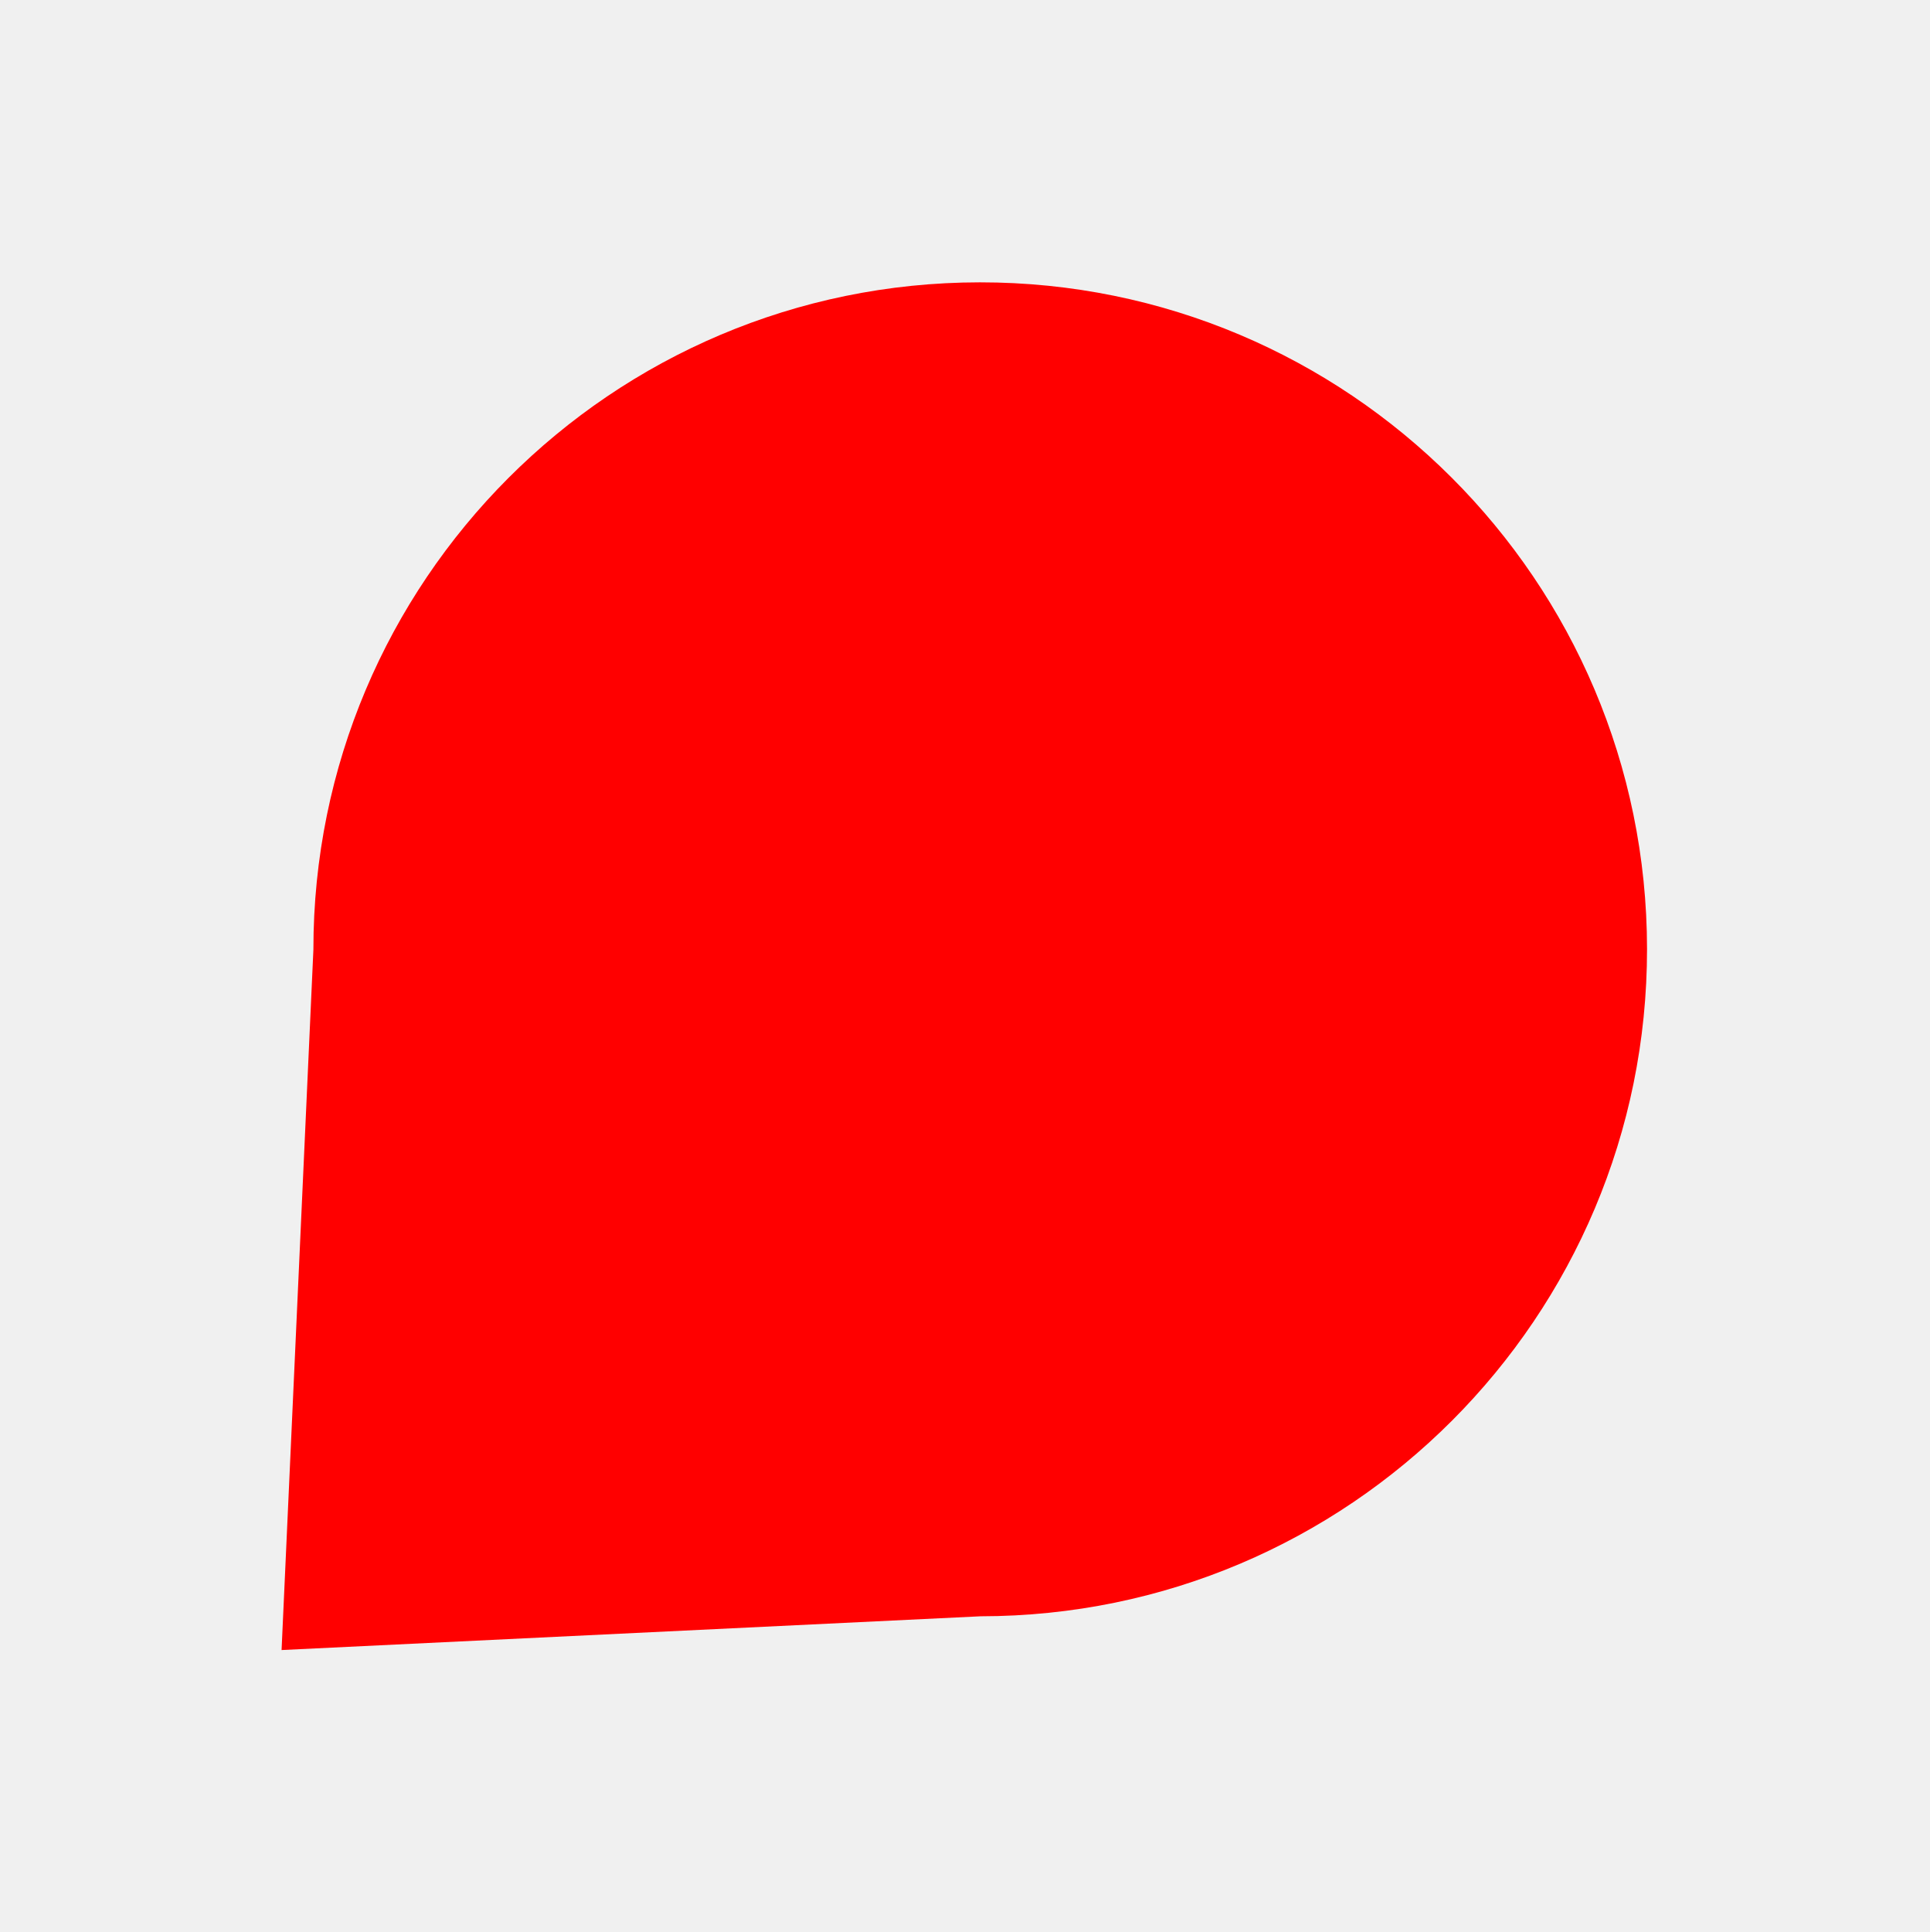
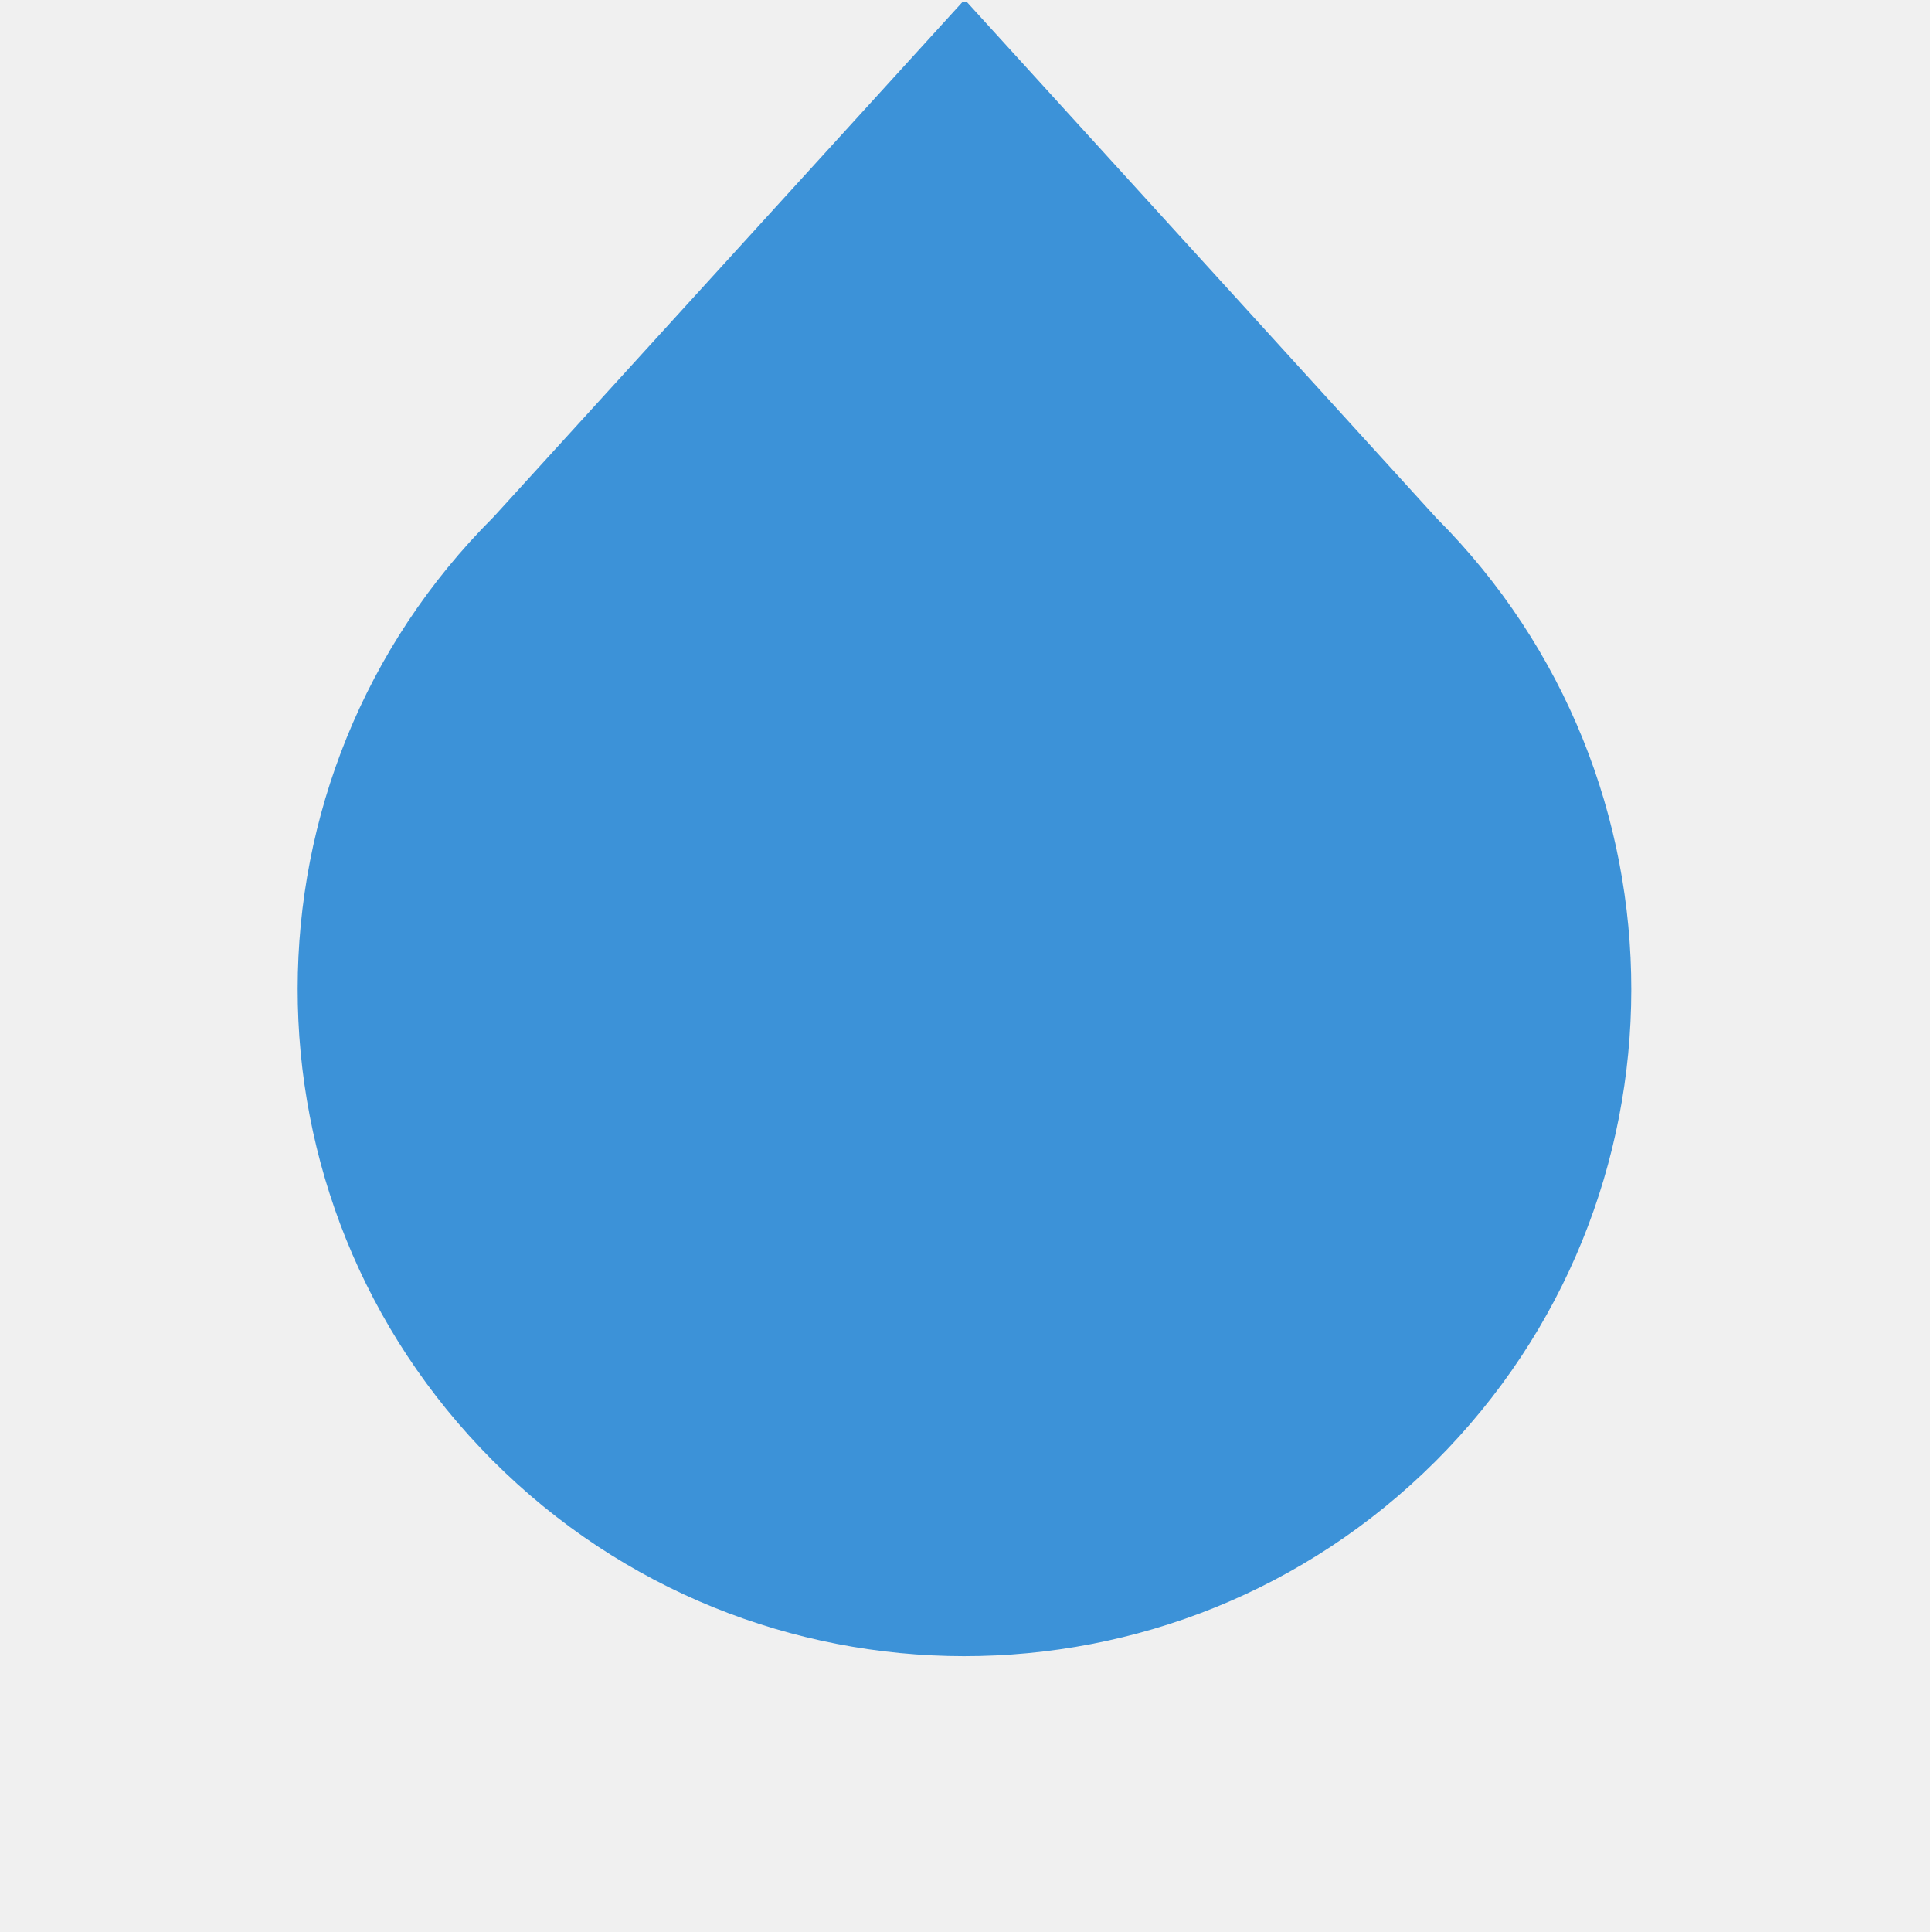
- <svg xmlns="http://www.w3.org/2000/svg" width="868" height="869" viewBox="0 0 868 869">
-   <path fill="red" d="M441.17 726.995C606.856 726.899 741.092 592.506 740.996 426.821C740.899 261.135 606.507 126.899 440.821 126.995C275.136 127.092 140.899 261.484 140.996 427.17L126.679 742.178L441.17 726.995Z" />
-   <path fill="transparent" d="M601.815 263.172C597.023 239.21 581.686 229.625 558.682 220.039C536.003 210.59 481.658 199.285 441.554 198.967C401.45 199.284 347.105 210.59 324.426 220.039C301.422 229.624 286.086 239.209 281.294 263.172L264.042 396.013V579.057H293.754V607.763C293.754 642.763 344.971 642.763 344.971 607.763V579.057H439.528H439.827H538.135V607.763C538.135 642.763 589.352 642.763 589.352 607.763V579.057H619.065V396.013L601.815 263.172ZM368.518 232.499H439.829H514.59C528.968 232.499 528.968 254.066 514.59 254.066H439.653H368.517C354.141 254.066 354.141 232.499 368.518 232.499ZM319.384 521.675C305.816 521.675 294.816 510.673 294.816 497.105C294.816 483.538 305.816 472.535 319.384 472.535C332.952 472.535 343.952 483.538 343.952 497.105C343.954 510.673 332.952 521.675 319.384 521.675ZM439.829 410.013H309.507C296.748 410.013 294.076 400.846 295.33 391.611L308.758 295.262C310.602 283.555 314.571 275.839 329.758 275.839H439.654H553.35C568.538 275.839 572.505 283.555 574.349 295.262L587.778 391.611C589.03 400.845 586.358 410.013 573.599 410.013H439.829ZM563.724 521.675C550.156 521.675 539.156 510.673 539.156 497.105C539.156 483.538 550.157 472.535 563.724 472.535C577.291 472.535 588.292 483.538 588.292 497.105C588.292 510.673 577.292 521.675 563.724 521.675Z" />
+ <svg xmlns="http://www.w3.org/2000/svg" fill="none" viewBox="0 0 868 869">
+   <g clip-path="url(#a)">
+     <path fill="#3C92D8" d="M221.992 232.59c-117.272 117.042-117.457 306.992-.415 424.264 117.043 117.272 306.992 117.458 424.264.415 117.272-117.043 117.458-306.992.415-424.264L433.999-.195 221.992 232.59Z" />
+   </g>
+   <defs>
+     <clipPath id="a">
+       <rect width="867.488" height="867.429" fill="white" transform="translate(0 .7852)" />
+     </clipPath>
+   </defs>
</svg>
